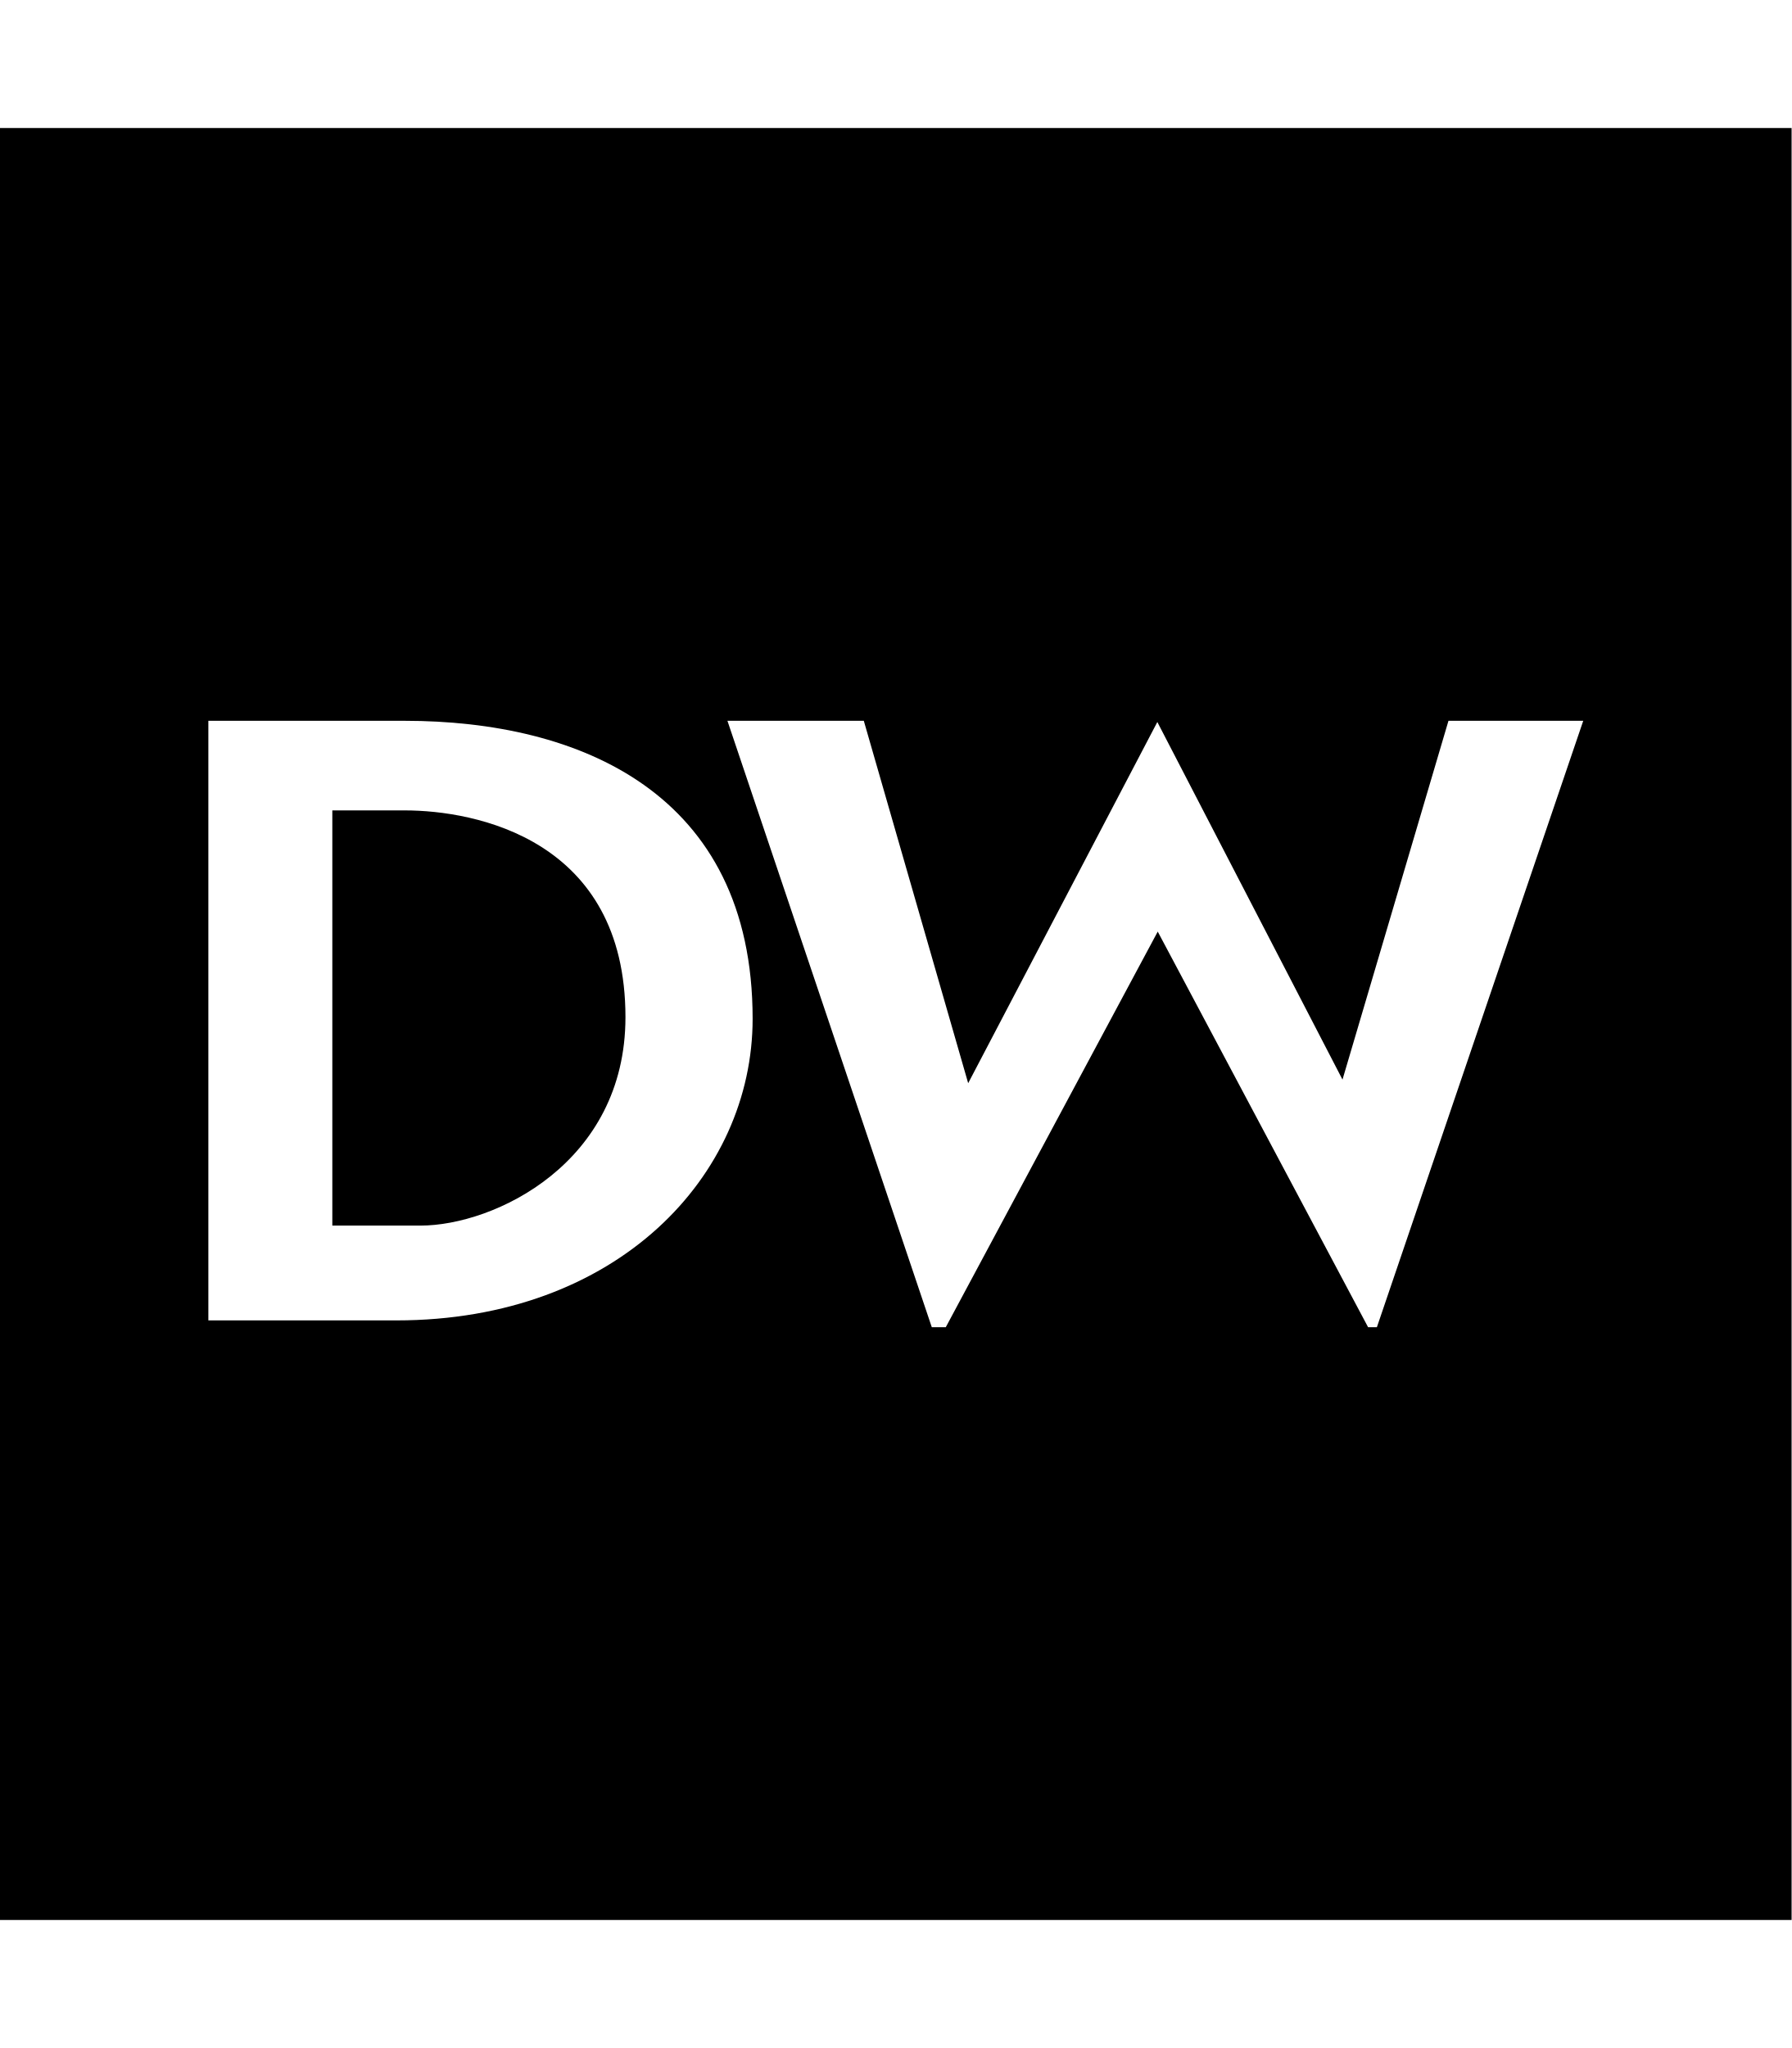
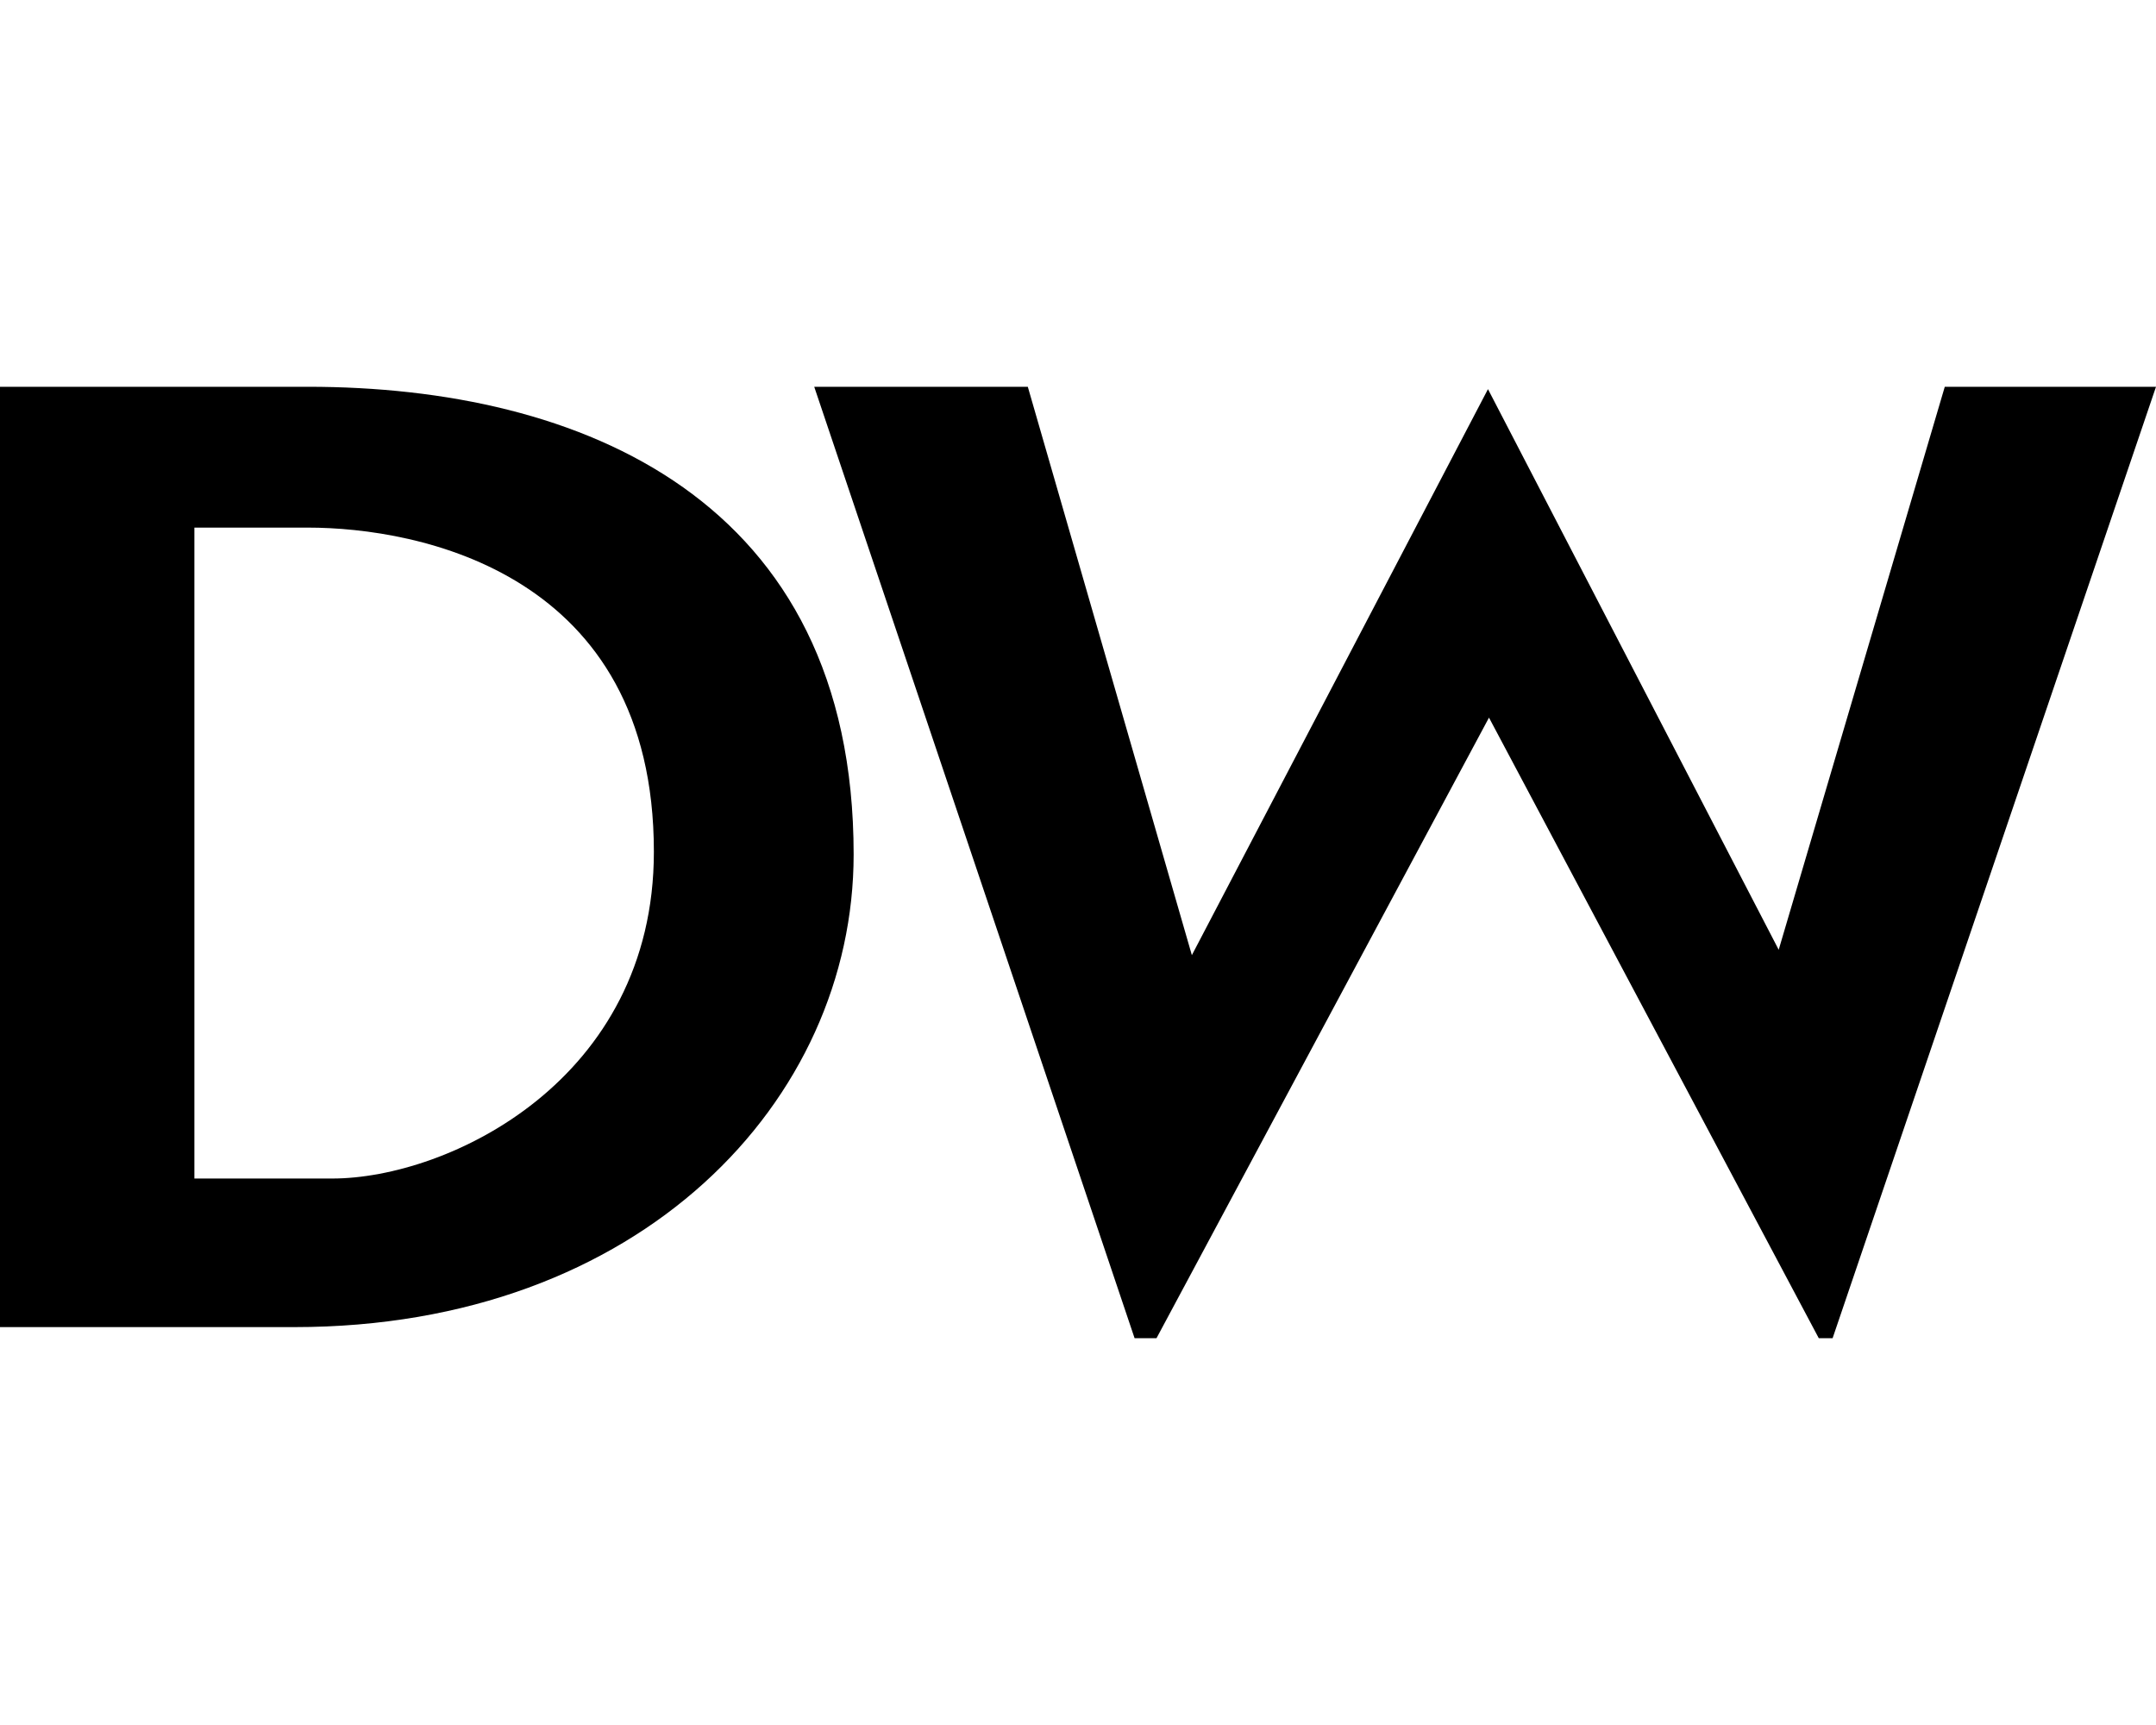
- <svg xmlns="http://www.w3.org/2000/svg" viewBox="0 0 448 512">
-   <path d="M0 32H448V480H0ZM52.1 180.2V330.1H99.1C154.4 330.1 188.2 293.9 188.2 254.7C188.2 198.1 144.7 180.2 101.2 180.2ZM181.9 180.2 233 331.8H236.5L289.5 232.9L342.1 331.8H344.3L395.9 180.2H362.2L335.7 269.9L289.4 180.5L242.1 270.8L216 180.2ZM83.1 202.6H101.2C118.9 202.6 156.4 209.8 156.4 254.3C156.4 290.8 123.6 306.4 105.1 306.4H83.1Z" />
+ <svg xmlns="http://www.w3.org/2000/svg" viewBox="0 0 640 512">
+   <path d="M0 114.8H91.4C172.4 114.8 253.4 148.1 253.4 253.6C253.4 326.6 190.3 393.9 87.4 393.9H0ZM241.7 114.8H305.1L353.8 283.5L441.7 115.5L528 281.9L577.3 114.8H640L544 397.2H539.9L442 213L343.3 397.2H336.8ZM57.7 156.6V349.8H98.6C133 349.8 194.1 320.7 194.1 252.8C194.1 170 124.3 156.6 91.4 156.6Z" />
</svg>
